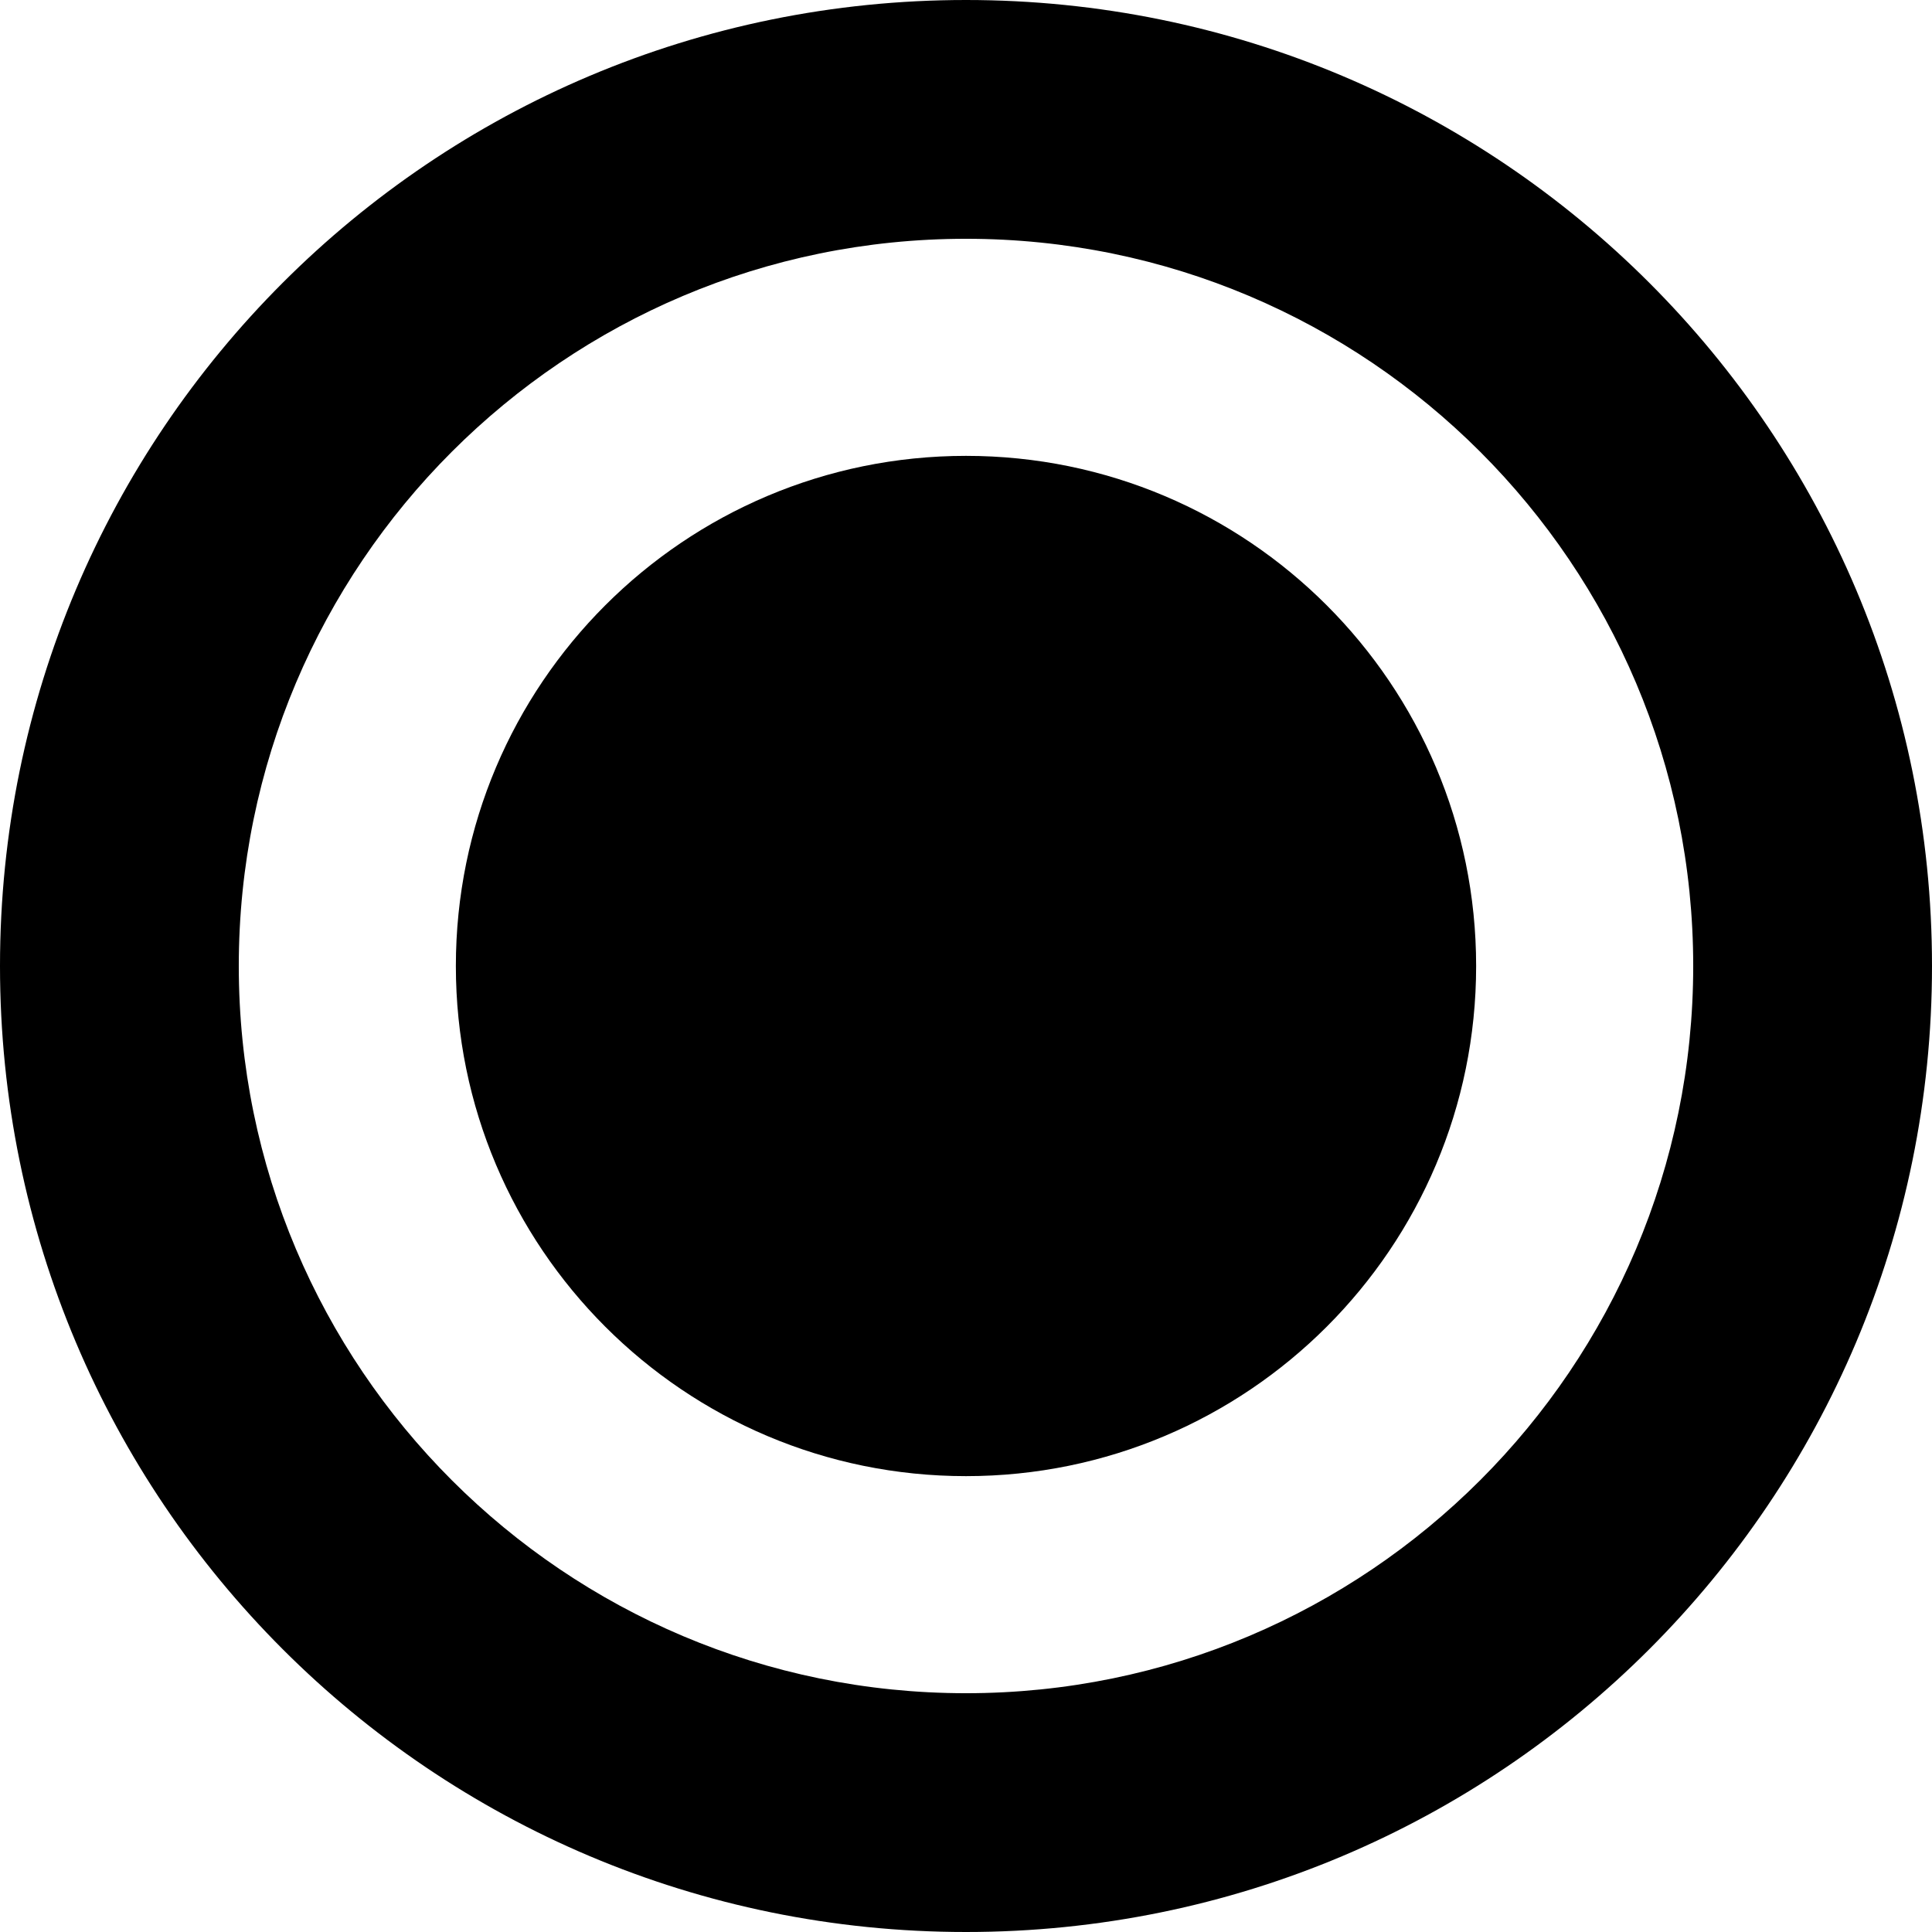
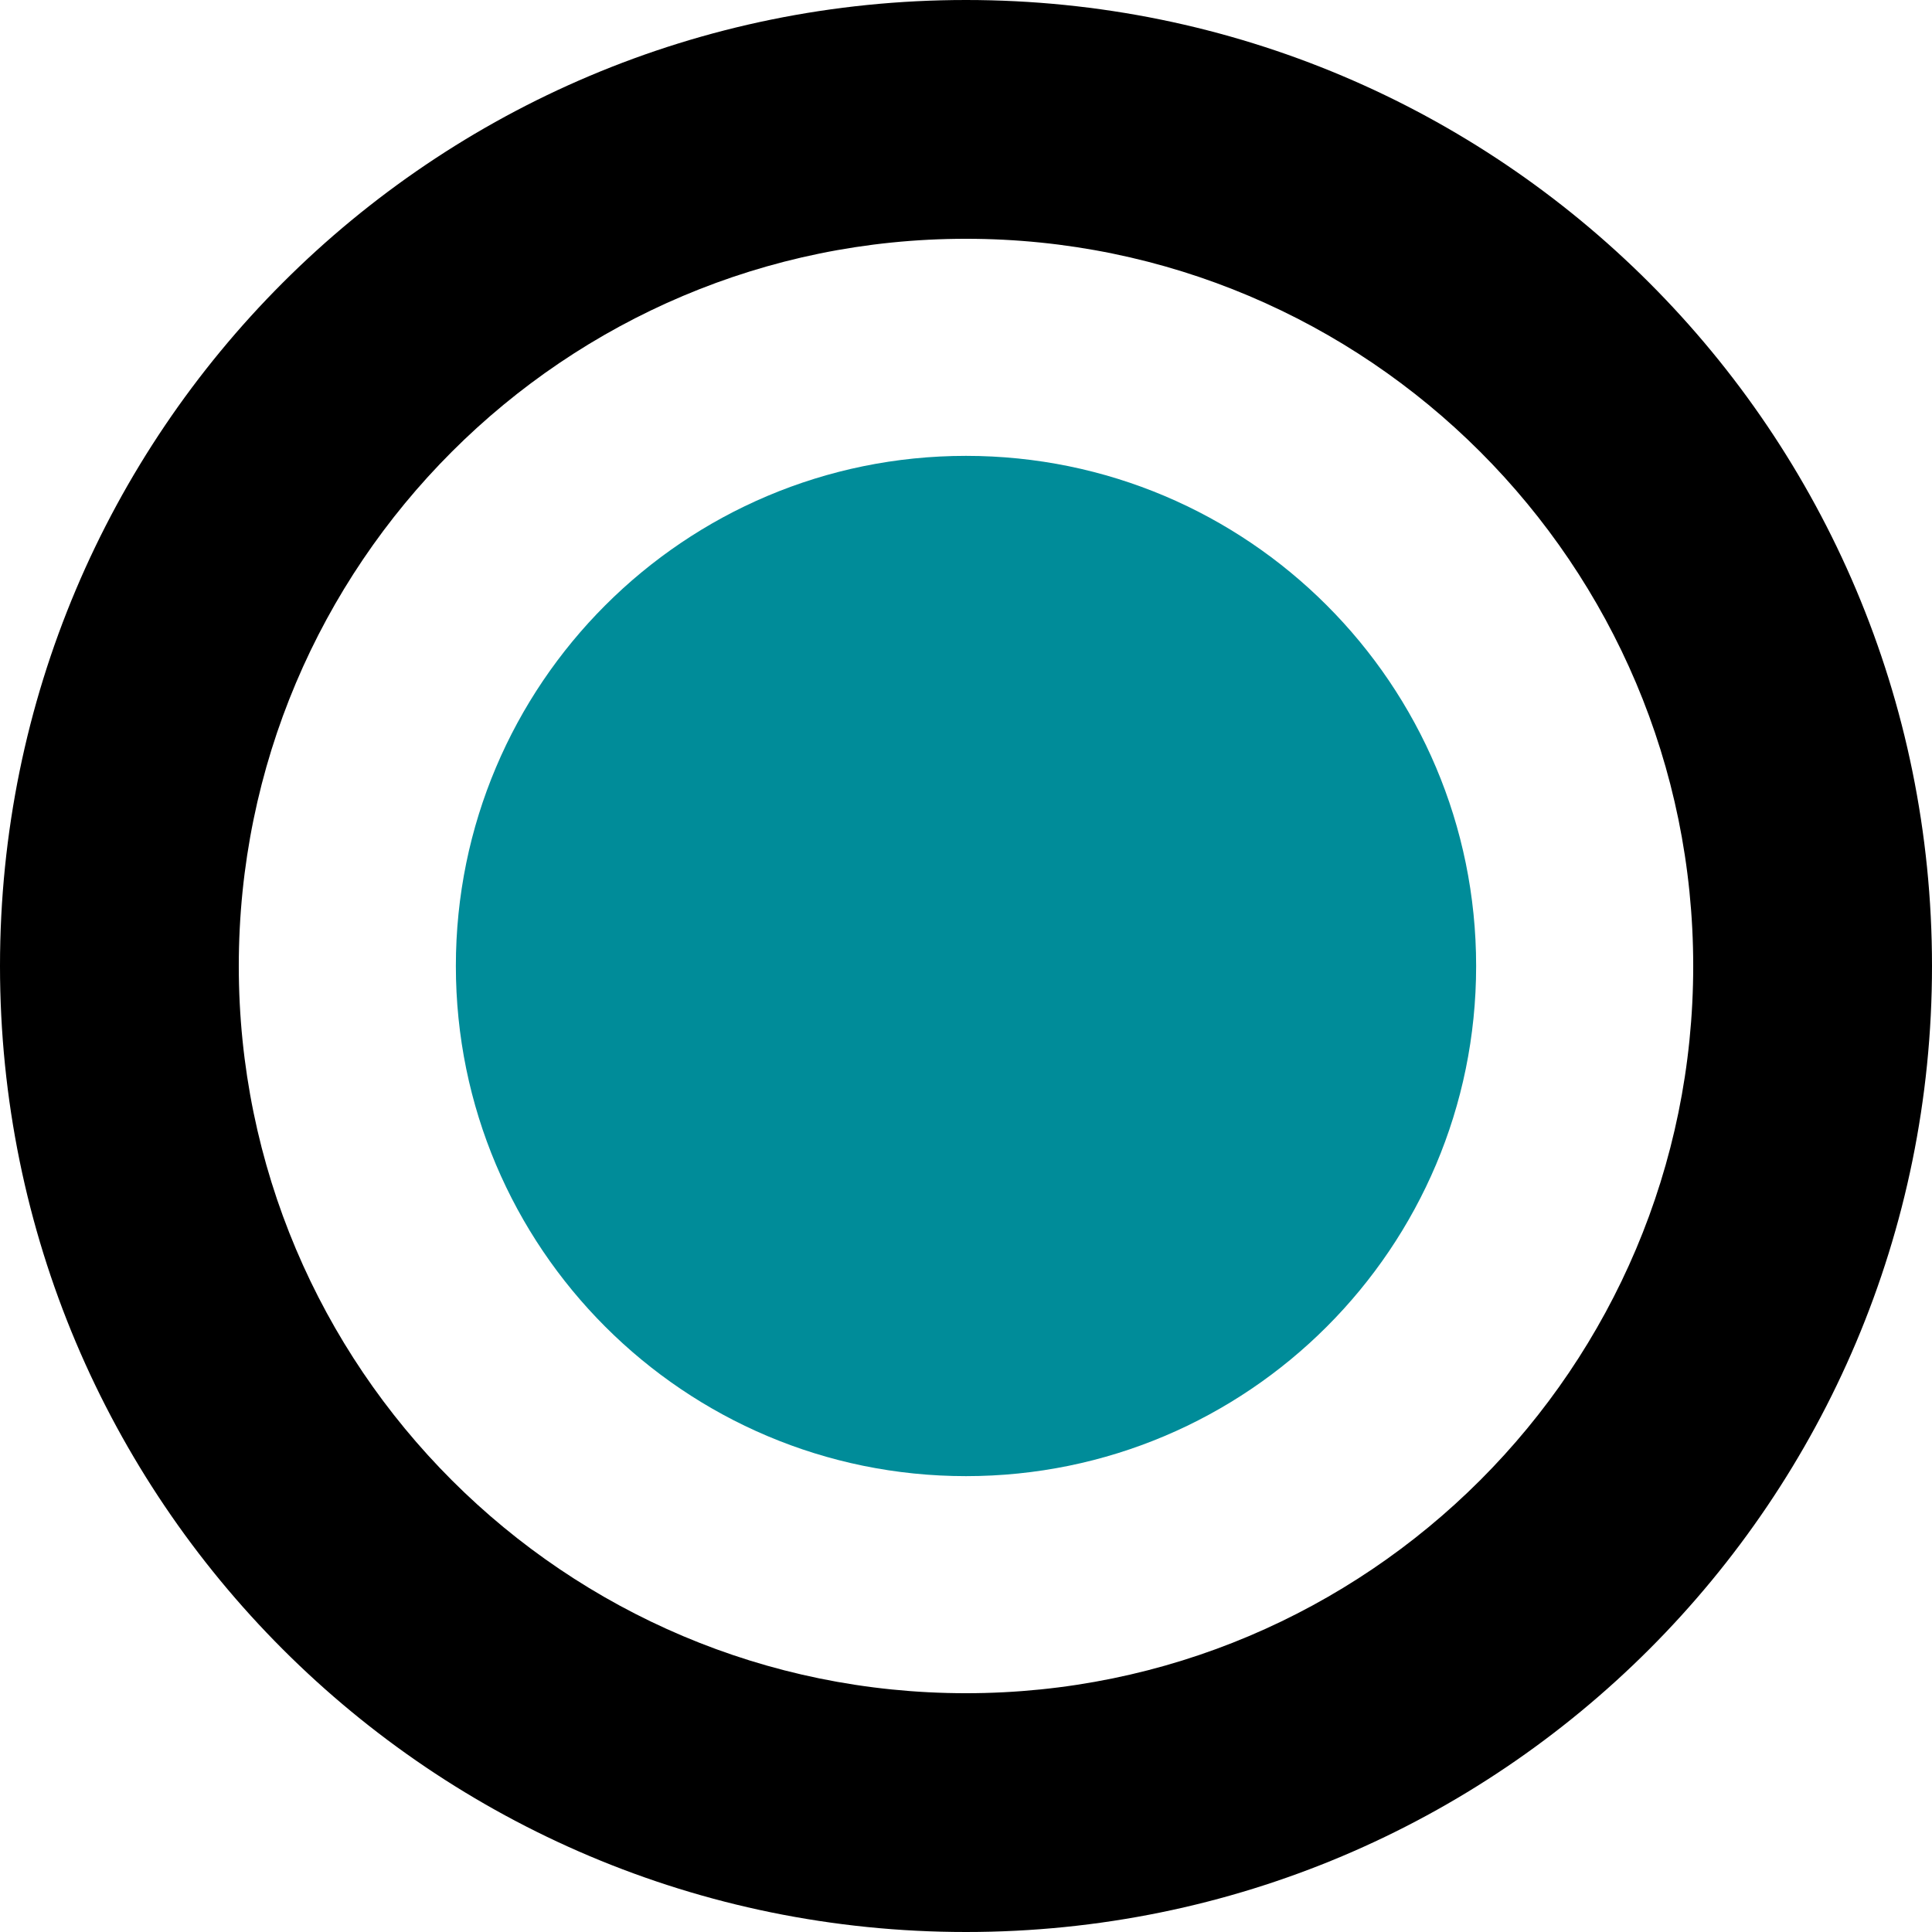
<svg xmlns="http://www.w3.org/2000/svg" version="1.1" id="Layer_1" x="0px" y="0px" viewBox="-1671.5 1239.5 89 89" style="enable-background:new -1671.5 1239.5 89 89;" xml:space="preserve">
-   <circle cx="-1627" cy="1284" r="23.5" />
+   <circle cx="-1627" cy="1284" r="23.5" fill="#008C99" />
  <path d="M-1627,1239.5c-24.6,0-44.5,19.9-44.5,44.5c0,24.6,19.9,44.5,44.5,44.5c24.6,0,44.5-19.9,44.5-44.5  C-1582.5,1259.4-1602.4,1239.5-1627,1239.5z M-1627,1317.5c-18.5,0-33.5-15-33.5-33.5s15-33.5,33.5-33.5s33.5,15,33.5,33.5  S-1608.5,1317.5-1627,1317.5z" />
</svg>
